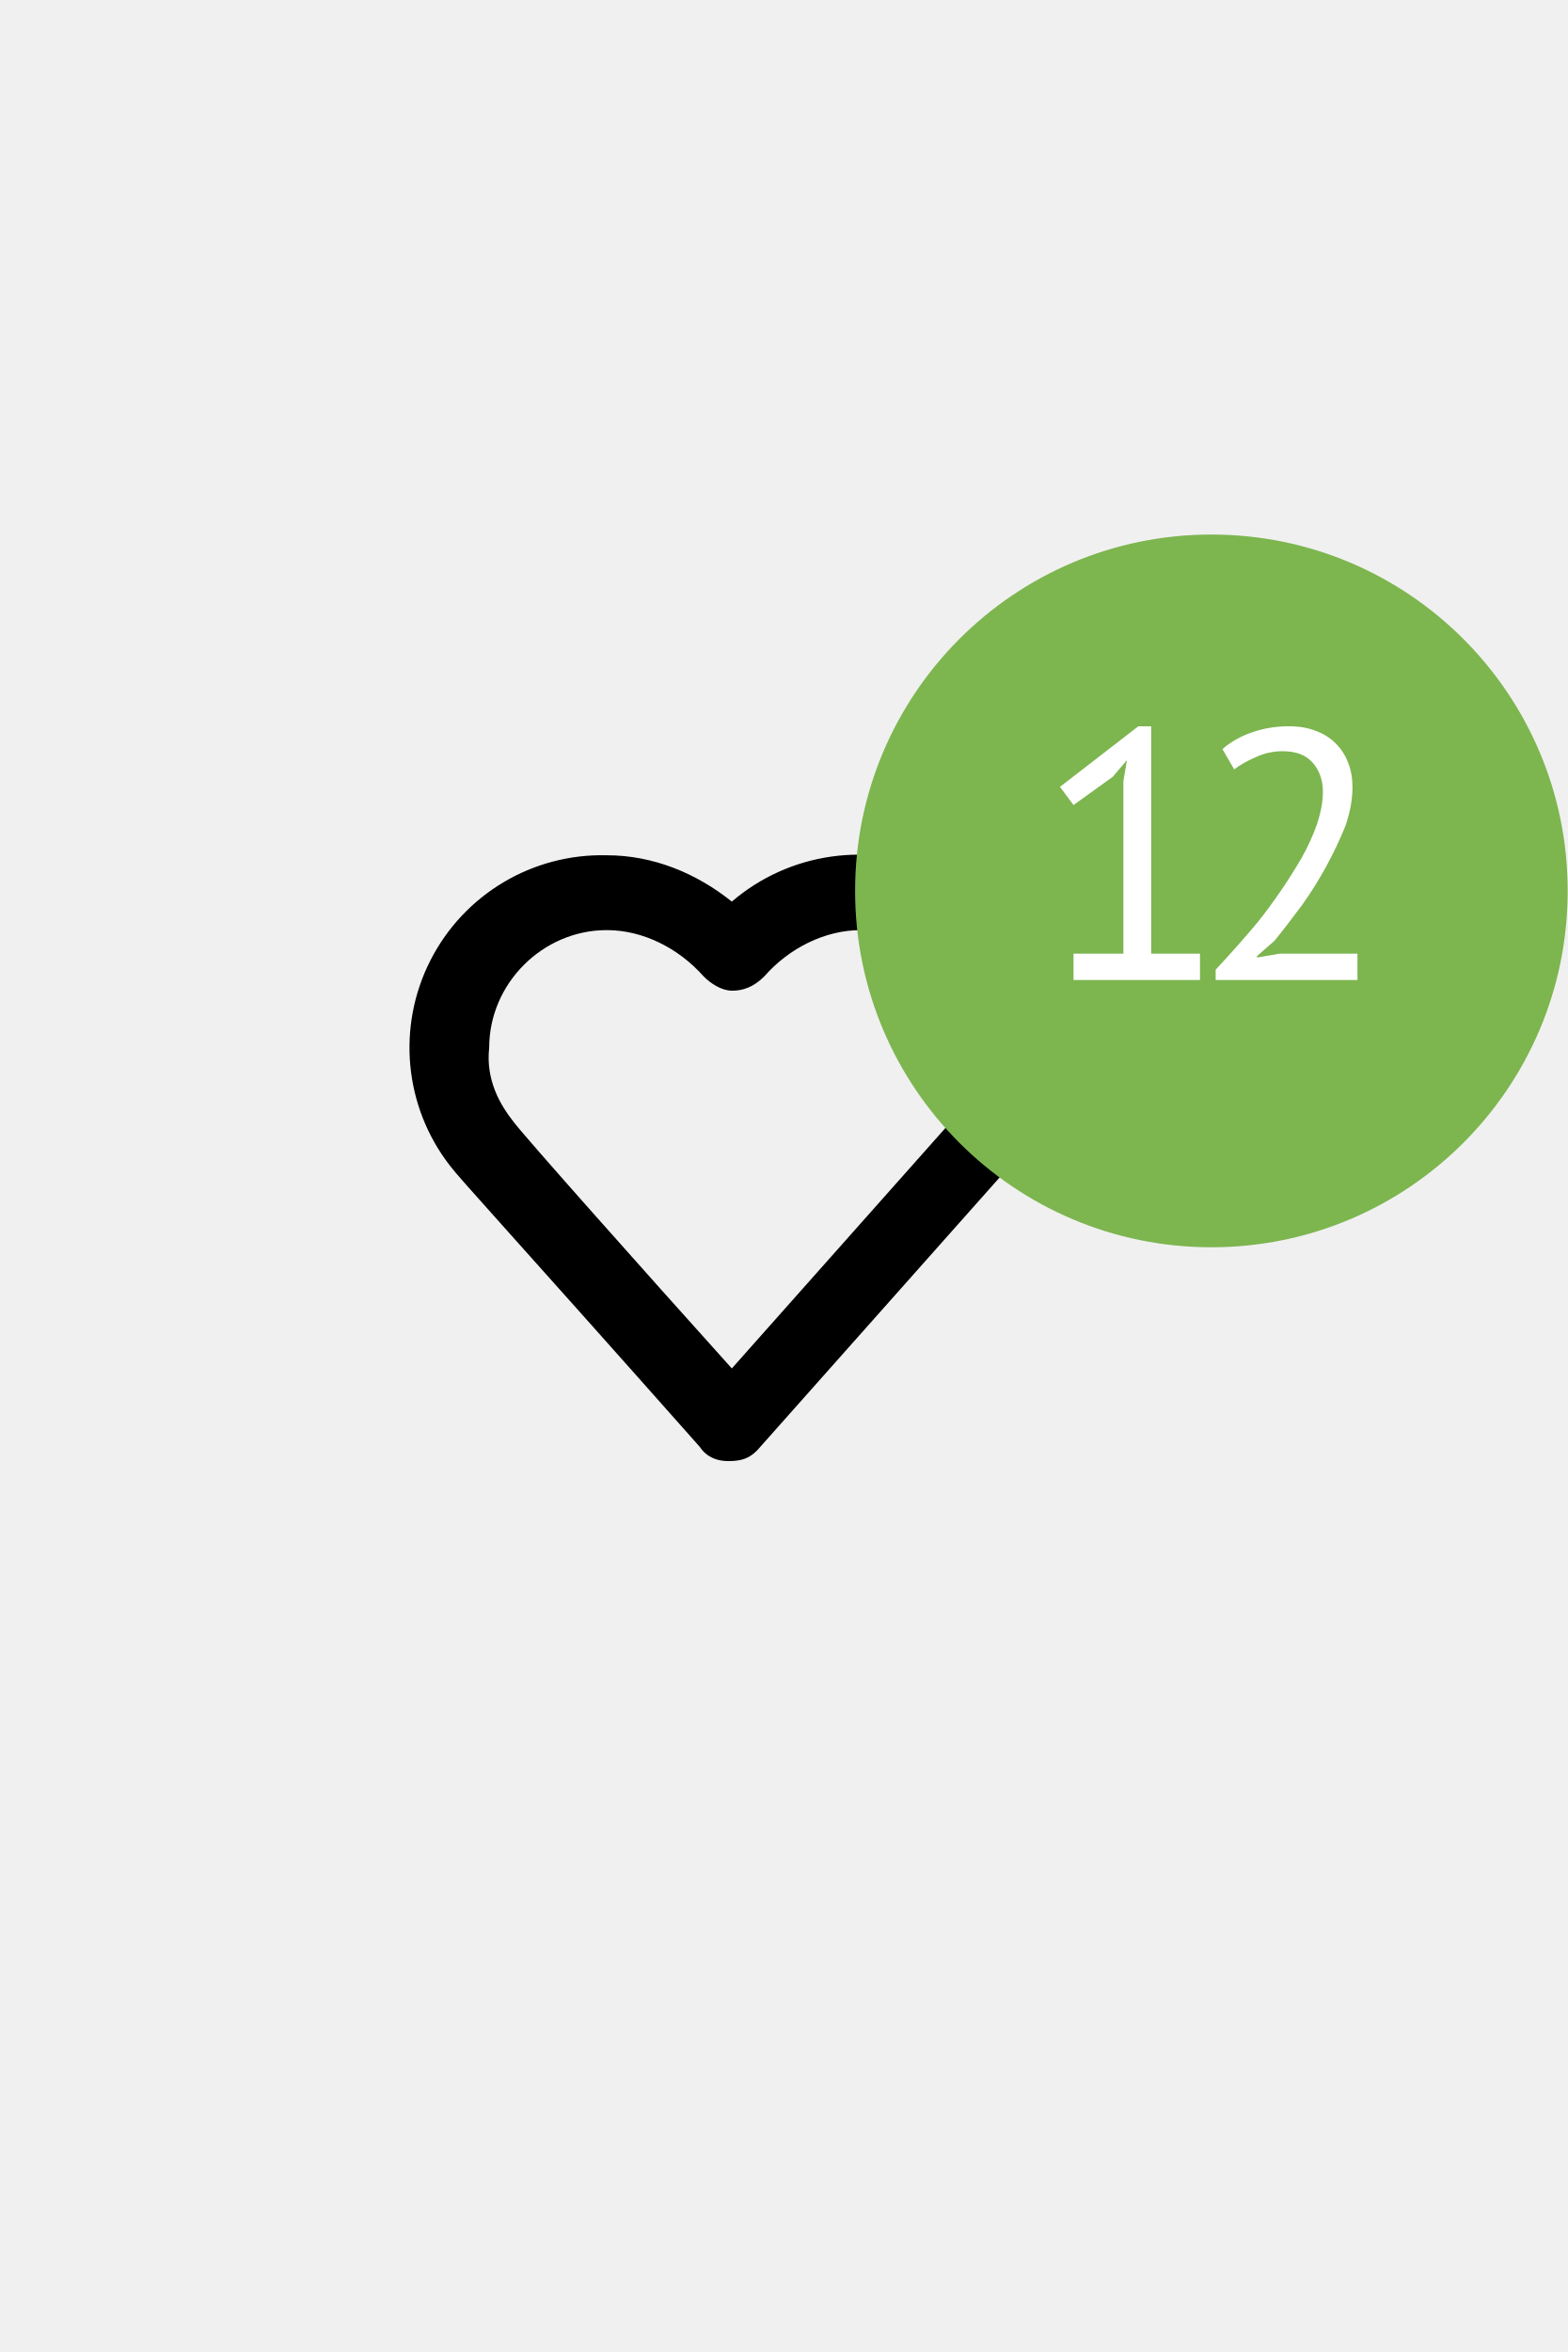
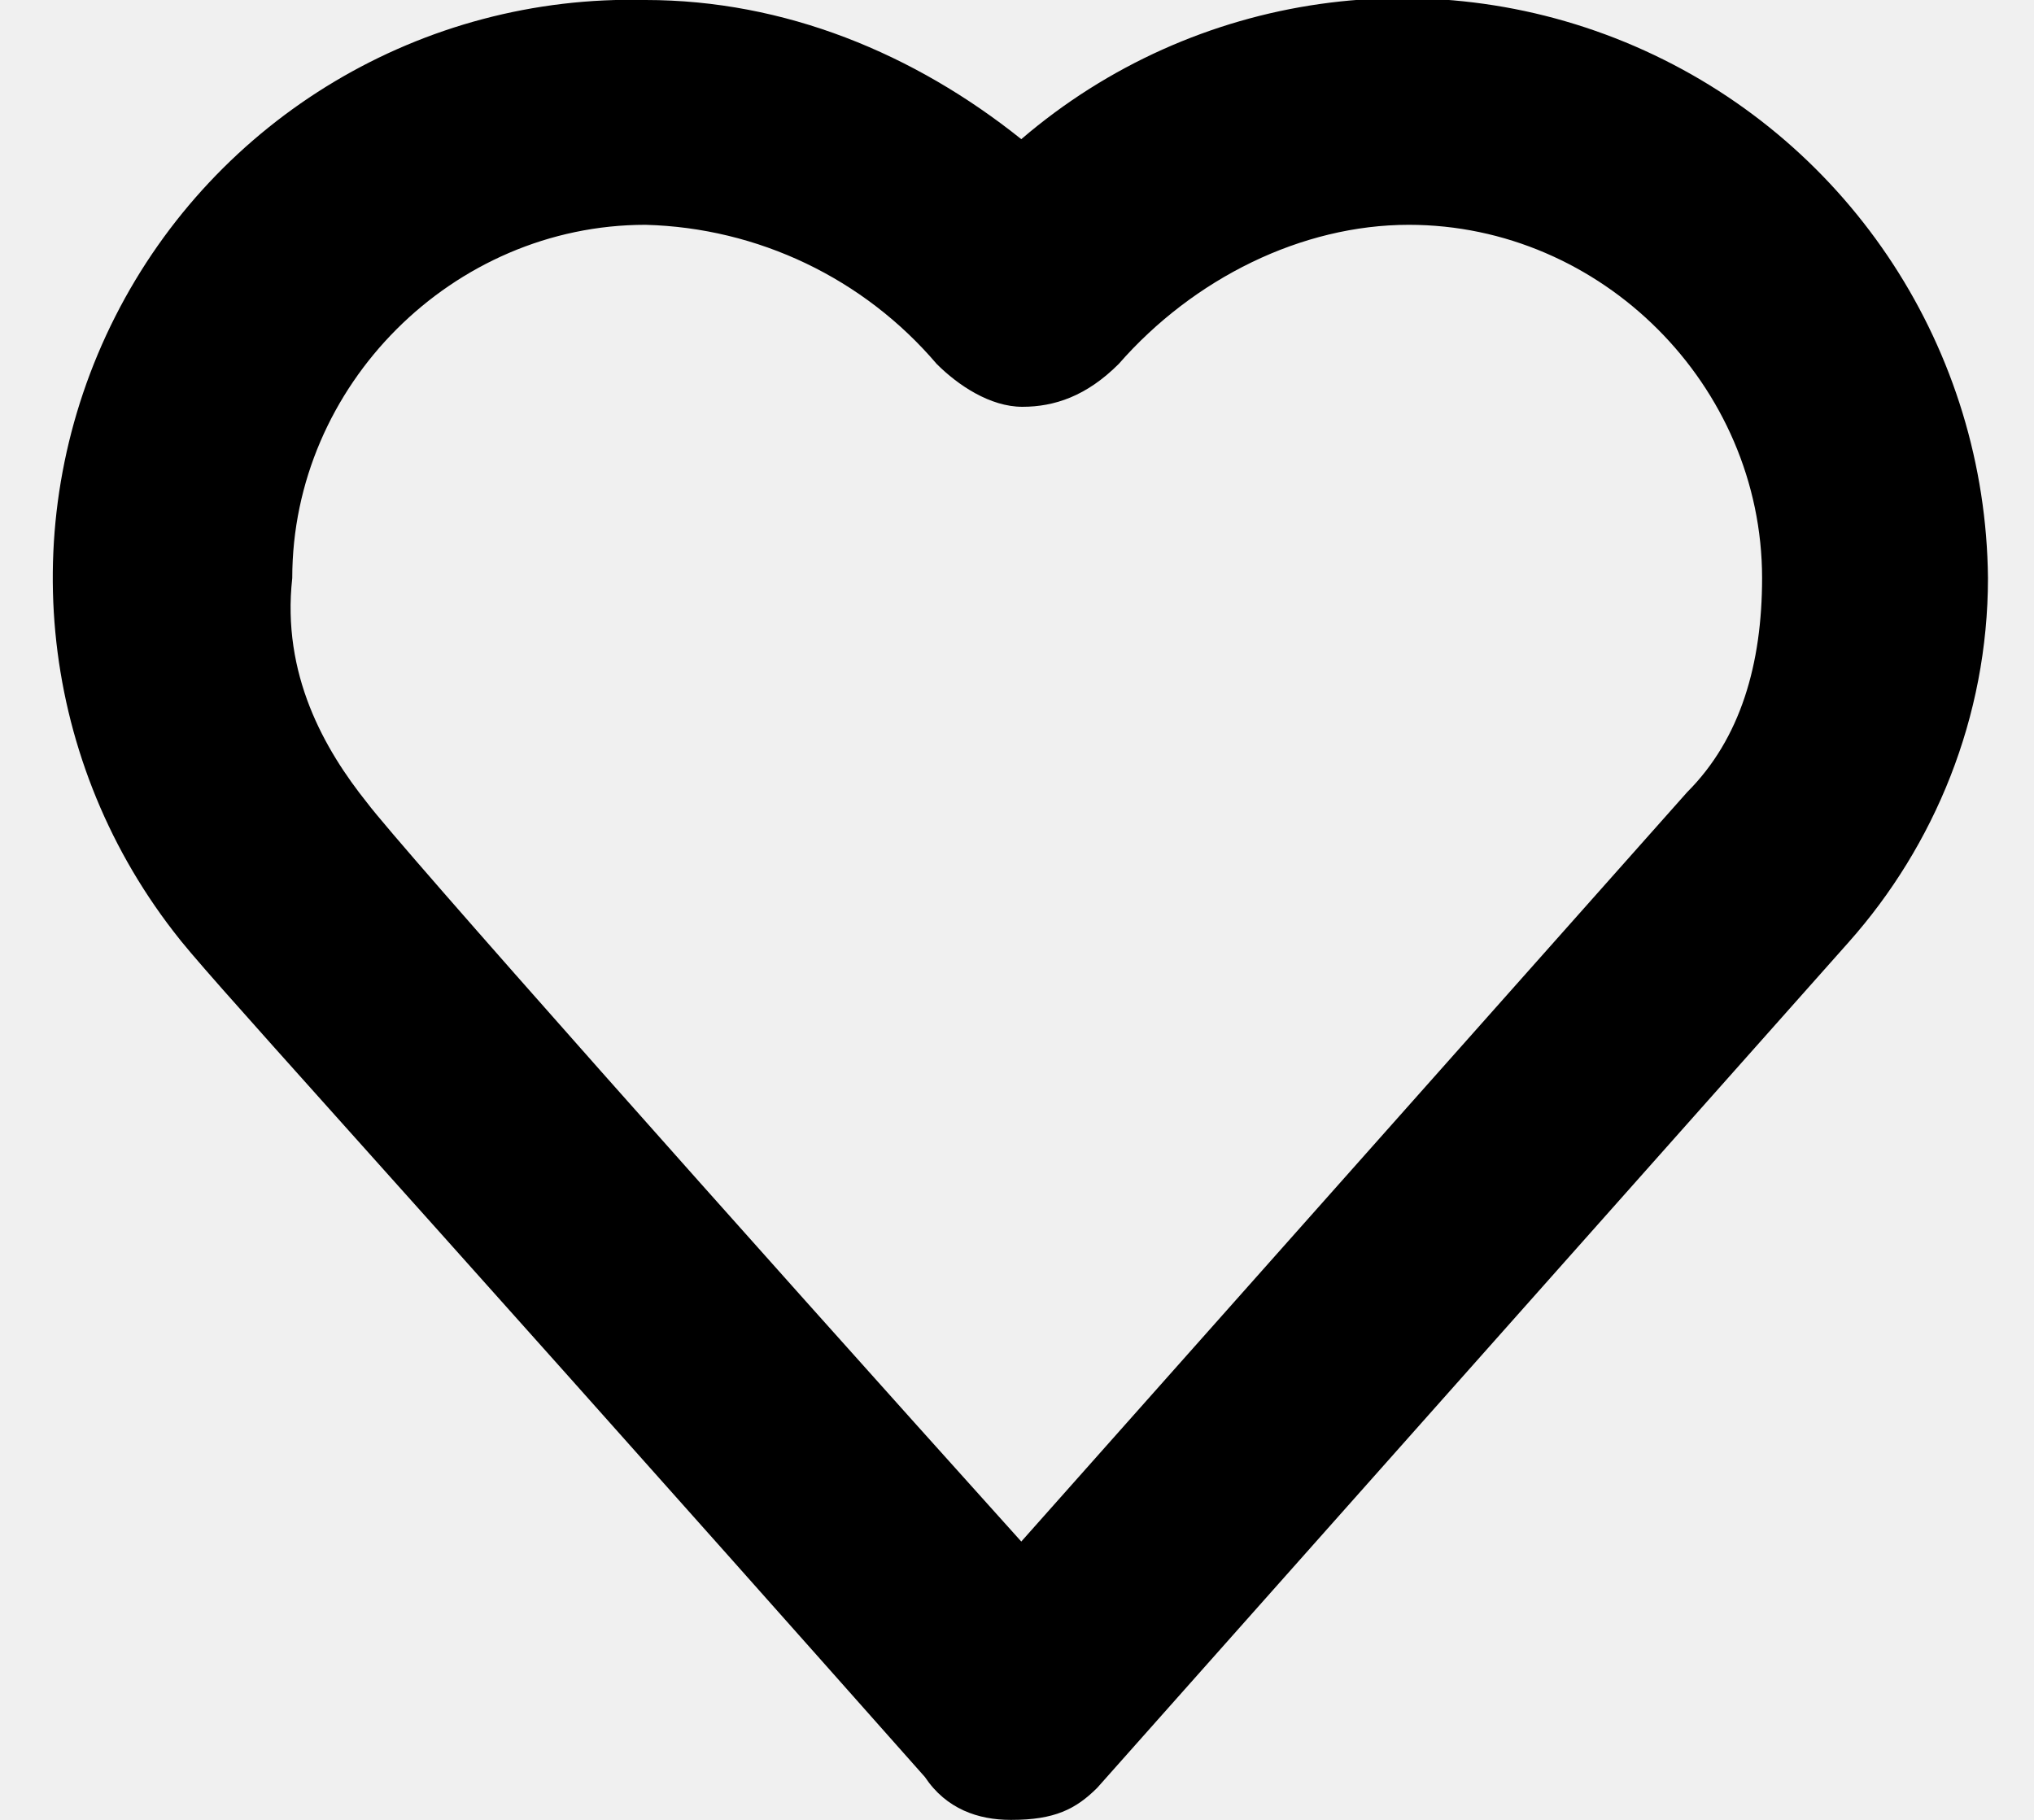
- <svg xmlns="http://www.w3.org/2000/svg" width="44" height="66" fill="none">
-   <path d="M20.44 41c-.3 0-.6-.1-.8-.4-5.41-6.1-6.72-7.5-7.02-7.9a5.4 5.4 0 0 1 4.41-8.7c1.3 0 2.51.5 3.51 1.3a5.47 5.47 0 0 1 9.03 4.1c0 1.3-.5 2.5-1.3 3.4l-7.02 7.9c-.2.2-.4.3-.8.3Zm-6.01-9.5c.3.4 3.5 4 6.11 6.9l6.22-7c.5-.5.7-1.2.7-2 0-1.8-1.5-3.3-3.3-3.3-1 0-2.01.5-2.71 1.3-.3.3-.6.4-.9.4-.3 0-.6-.2-.8-.4-.71-.8-1.71-1.3-2.72-1.3-1.8 0-3.3 1.5-3.3 3.3-.1.9.3 1.6.7 2.1-.1 0-.1 0 0 0Z" fill="#000" />
-   <rect x="24" y="15" width="20" height="20" rx="10" fill="#7DB54F" />
-   <path d="M30.13 26.76h1.4v-4.84l.1-.59-.4.47-1.1.79-.38-.51 2.2-1.7h.36v6.38h1.37v.74h-3.55v-.74Zm7.83-4.67c0 .35-.07.72-.2 1.09a10.88 10.88 0 0 1-1.21 2.21c-.26.35-.52.69-.78 1.01l-.49.43v.04l.64-.11h2.18v.74h-3.98v-.29a33.15 33.15 0 0 0 1.17-1.32 15.09 15.09 0 0 0 1.25-1.83c.18-.32.32-.64.43-.95.1-.31.16-.61.16-.89 0-.33-.1-.6-.28-.81-.19-.22-.47-.33-.85-.33-.25 0-.5.05-.74.16-.24.1-.45.22-.62.35l-.33-.57c.23-.2.51-.36.83-.47.32-.11.66-.17 1.03-.17.29 0 .54.04.76.13a1.5 1.5 0 0 1 .91.9c.08.2.12.43.12.68Z" fill="#fff" />
+ <svg xmlns="http://www.w3.org/2000/svg" width="19" height="17" viewBox="0 0 19 17" fill="none">
+   <path d="M9.44 17c-.3 0-.6-.1-.8-.4-5.41-6.1-6.72-7.5-7.02-7.9A5.4 5.4 0 0 1 6.03 0c1.3 0 2.51.5 3.51 1.3a5.47 5.47 0 0 1 9.03 4.1c0 1.3-.5 2.5-1.3 3.4l-7.02 7.9c-.2.2-.4.3-.8.3ZM3.43 7.5c.3.4 3.5 4 6.11 6.9l6.22-7c.5-.5.7-1.2.7-2 0-1.8-1.5-3.3-3.3-3.3-1 0-2.01.5-2.71 1.3-.3.3-.6.4-.9.4-.3 0-.6-.2-.8-.4a3.7 3.7 0 0 0-2.72-1.3c-1.8 0-3.3 1.5-3.3 3.3-.1.9.3 1.6.7 2.1-.1 0-.1 0 0 0Z" fill="#000" />
</svg>
